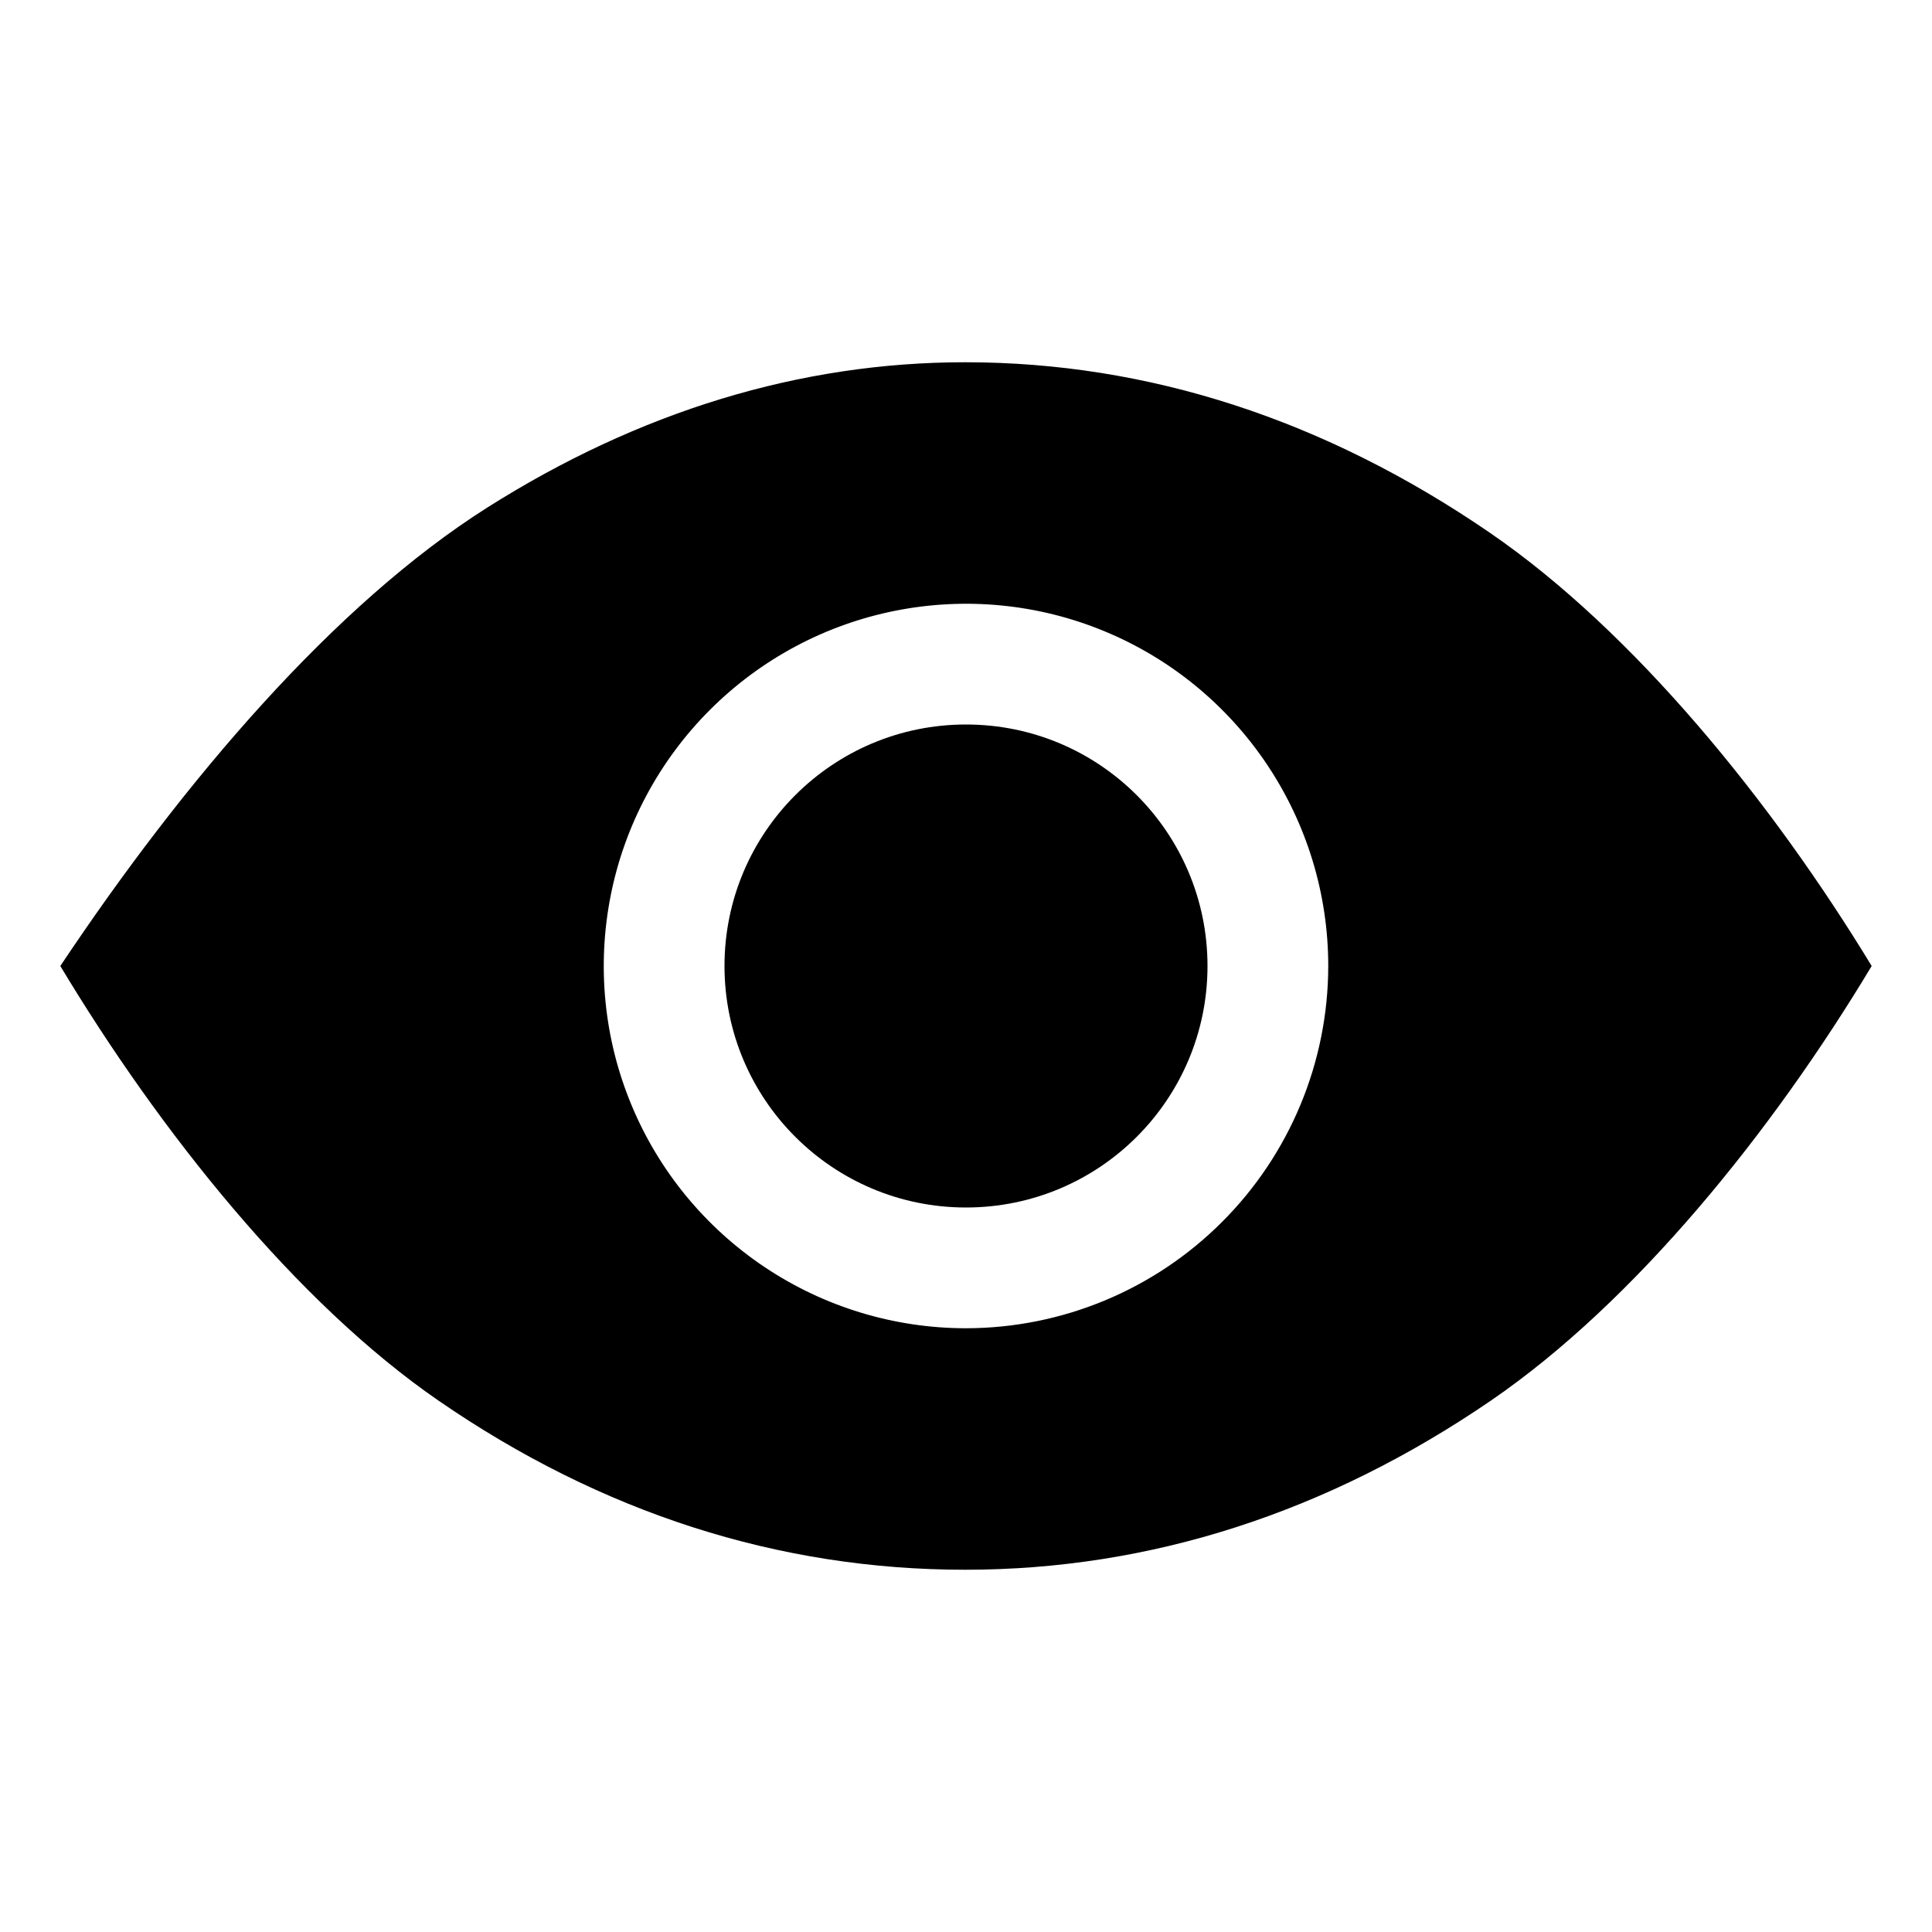
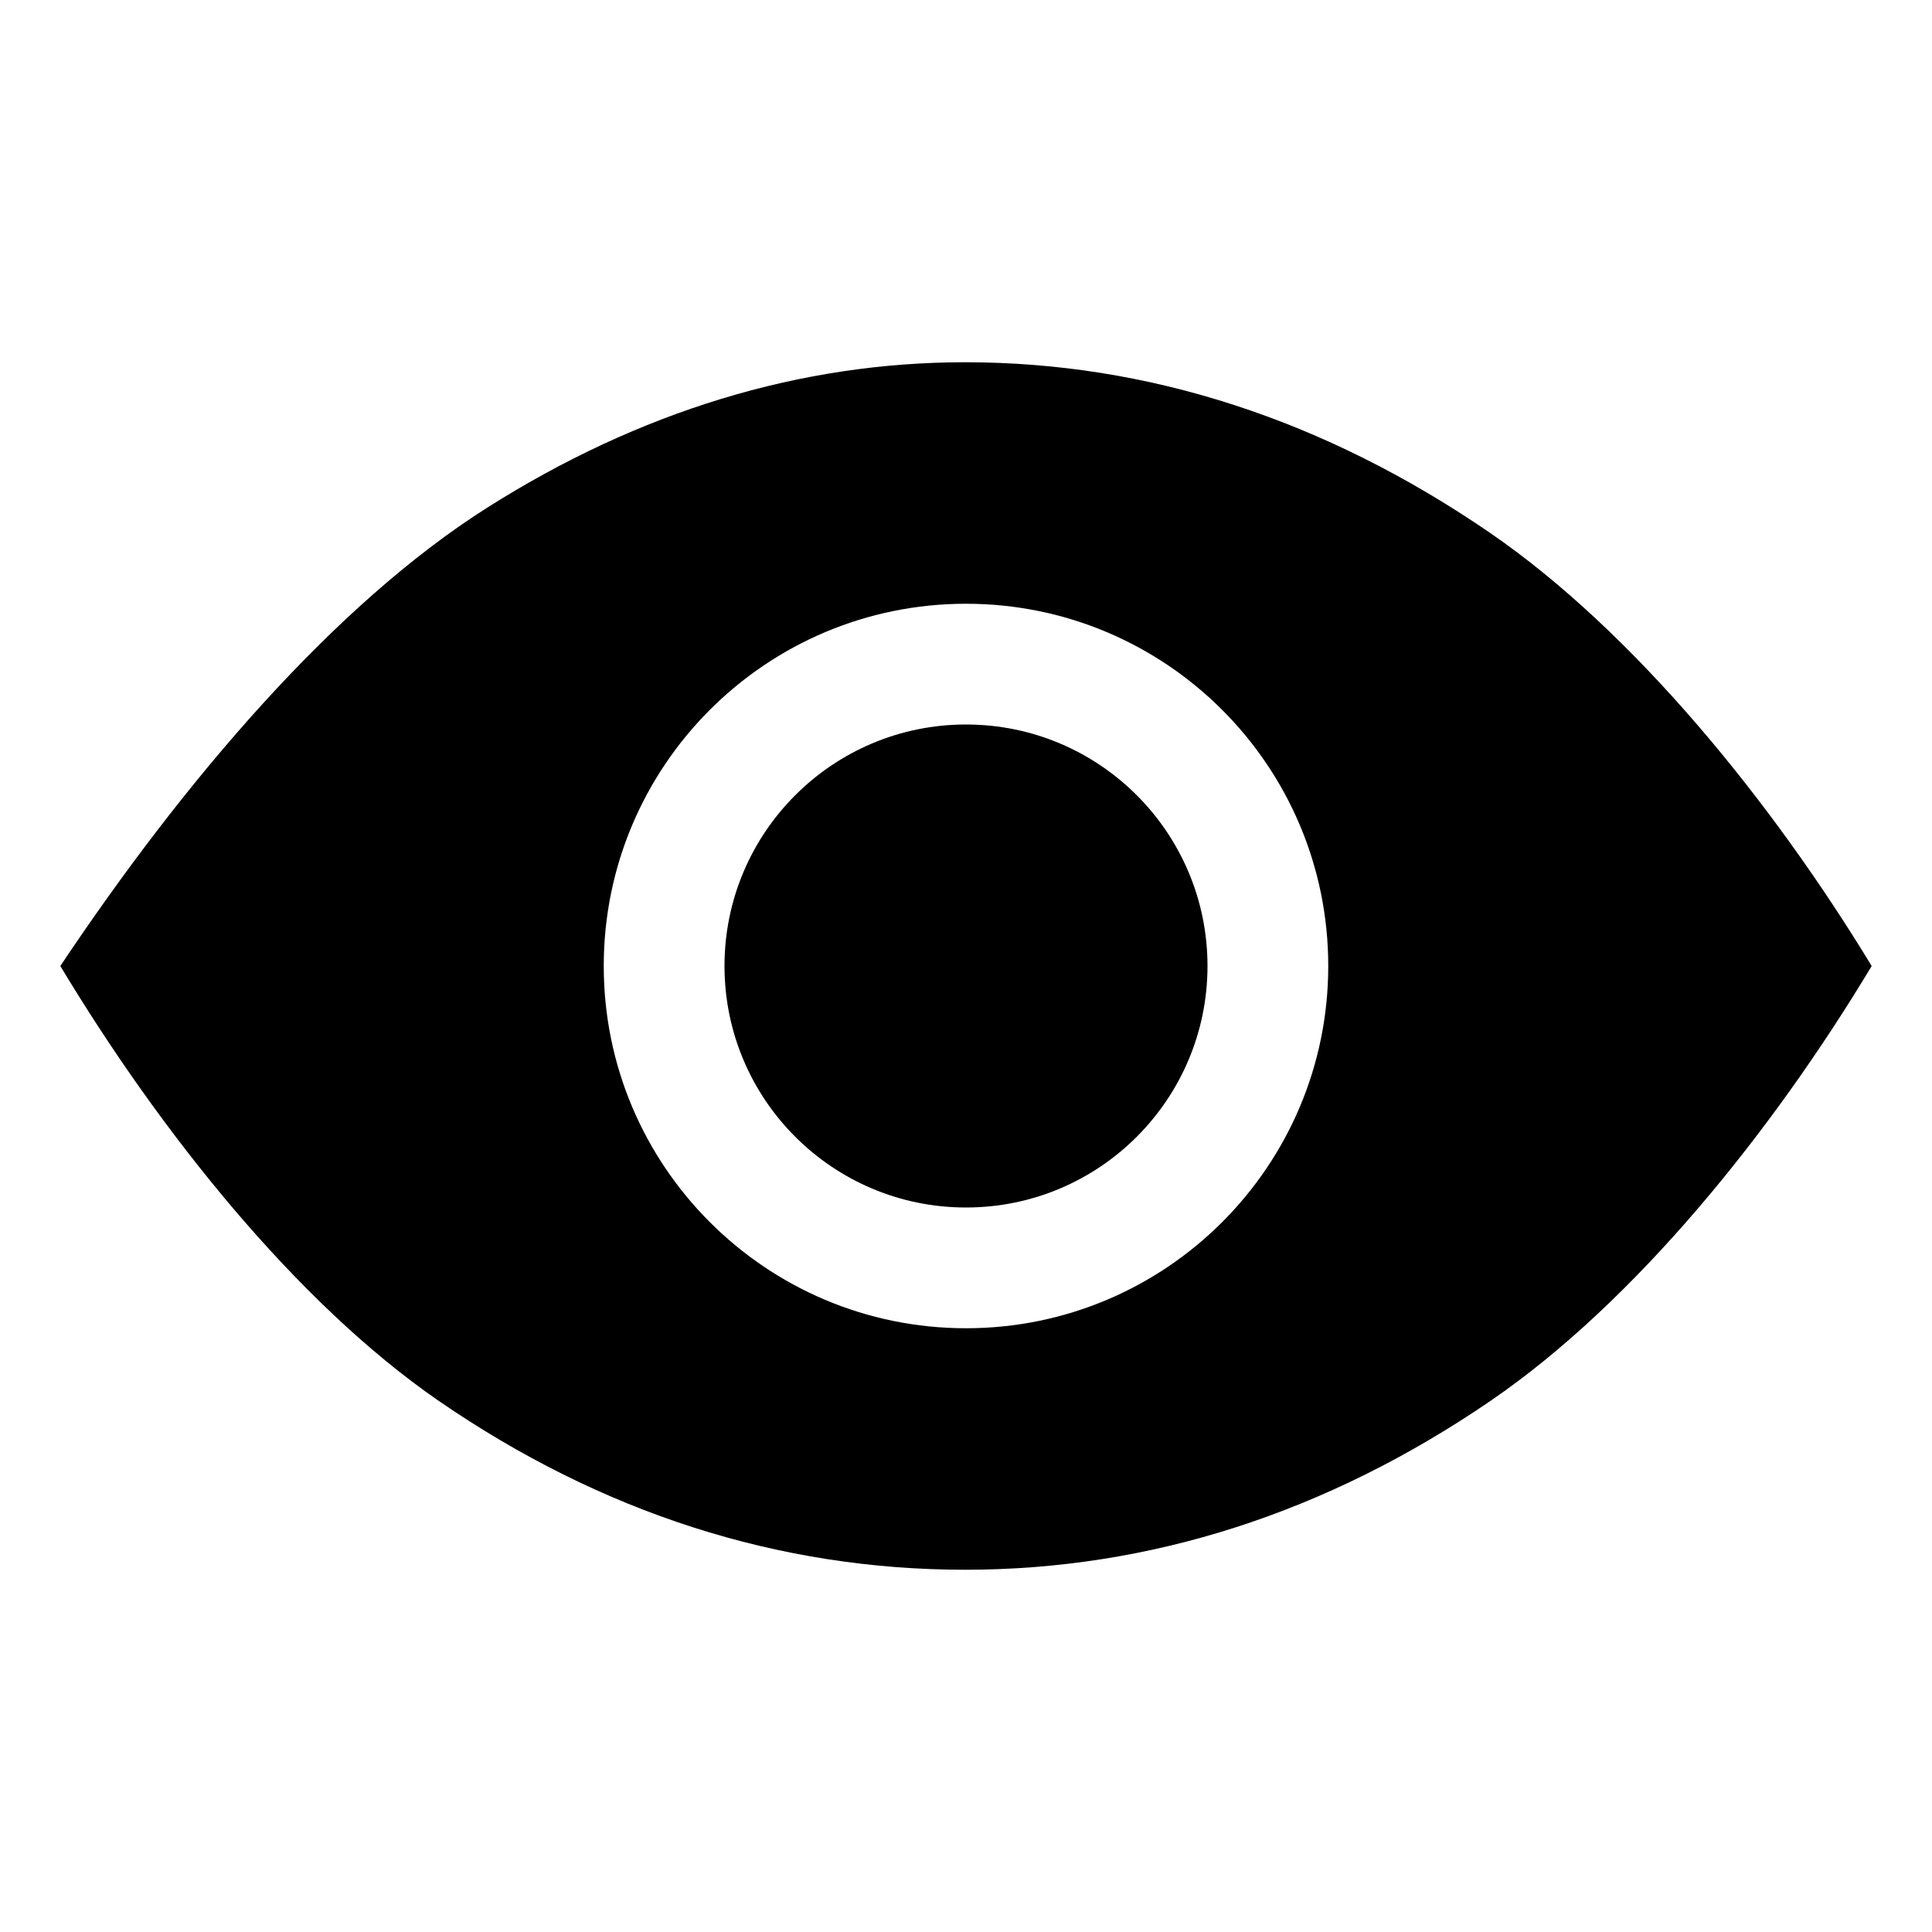
- <svg xmlns="http://www.w3.org/2000/svg" width="18" height="18" viewBox="0 0 18 18" fill="none">
-   <path d="M9 11.25C10.243 11.25 11.25 10.243 11.25 9C11.25 7.757 10.243 6.75 9 6.75C7.757 6.75 6.75 7.757 6.75 9C6.75 10.243 7.757 11.25 9 11.25Z" fill="black" />
-   <path d="M13.88 4.963C12.343 3.909 10.698 3.375 8.992 3.375C7.456 3.375 5.958 3.832 4.541 4.728C3.112 5.633 1.711 7.277 0.562 9C1.491 10.547 2.762 12.137 4.085 13.049C5.603 14.095 7.254 14.625 8.992 14.625C10.714 14.625 12.361 14.095 13.889 13.05C15.234 12.129 16.513 10.54 17.438 9C16.51 7.473 15.226 5.887 13.88 4.963ZM9 12.375C8.332 12.375 7.68 12.177 7.125 11.806C6.57 11.435 6.137 10.908 5.882 10.292C5.626 9.675 5.56 8.996 5.69 8.342C5.82 7.687 6.142 7.086 6.614 6.614C7.086 6.142 7.687 5.82 8.342 5.69C8.996 5.56 9.675 5.626 10.292 5.882C10.908 6.137 11.435 6.57 11.806 7.125C12.177 7.68 12.375 8.332 12.375 9C12.374 9.895 12.018 10.753 11.385 11.385C10.753 12.018 9.895 12.374 9 12.375Z" fill="black" />
+ <svg xmlns="http://www.w3.org/2000/svg" width="18" height="18" fill="none">
+   <path d="M9 11.25a2.25 2.25 0 1 0 0-4.5 2.25 2.25 0 0 0 0 4.5Z" fill="#000" />
+   <path d="M13.88 4.963c-1.537-1.054-3.182-1.588-4.888-1.588-1.536 0-3.034.457-4.45 1.353-1.43.905-2.83 2.55-3.98 4.272.93 1.547 2.2 3.137 3.523 4.05 1.518 1.045 3.169 1.575 4.907 1.575 1.722 0 3.37-.53 4.897-1.575 1.345-.921 2.624-2.51 3.549-4.05-.928-1.527-2.212-3.113-3.558-4.037ZM9 12.375a3.375 3.375 0 1 1 0-6.75 3.375 3.375 0 0 1 0 6.75Z" fill="#000" />
</svg>
